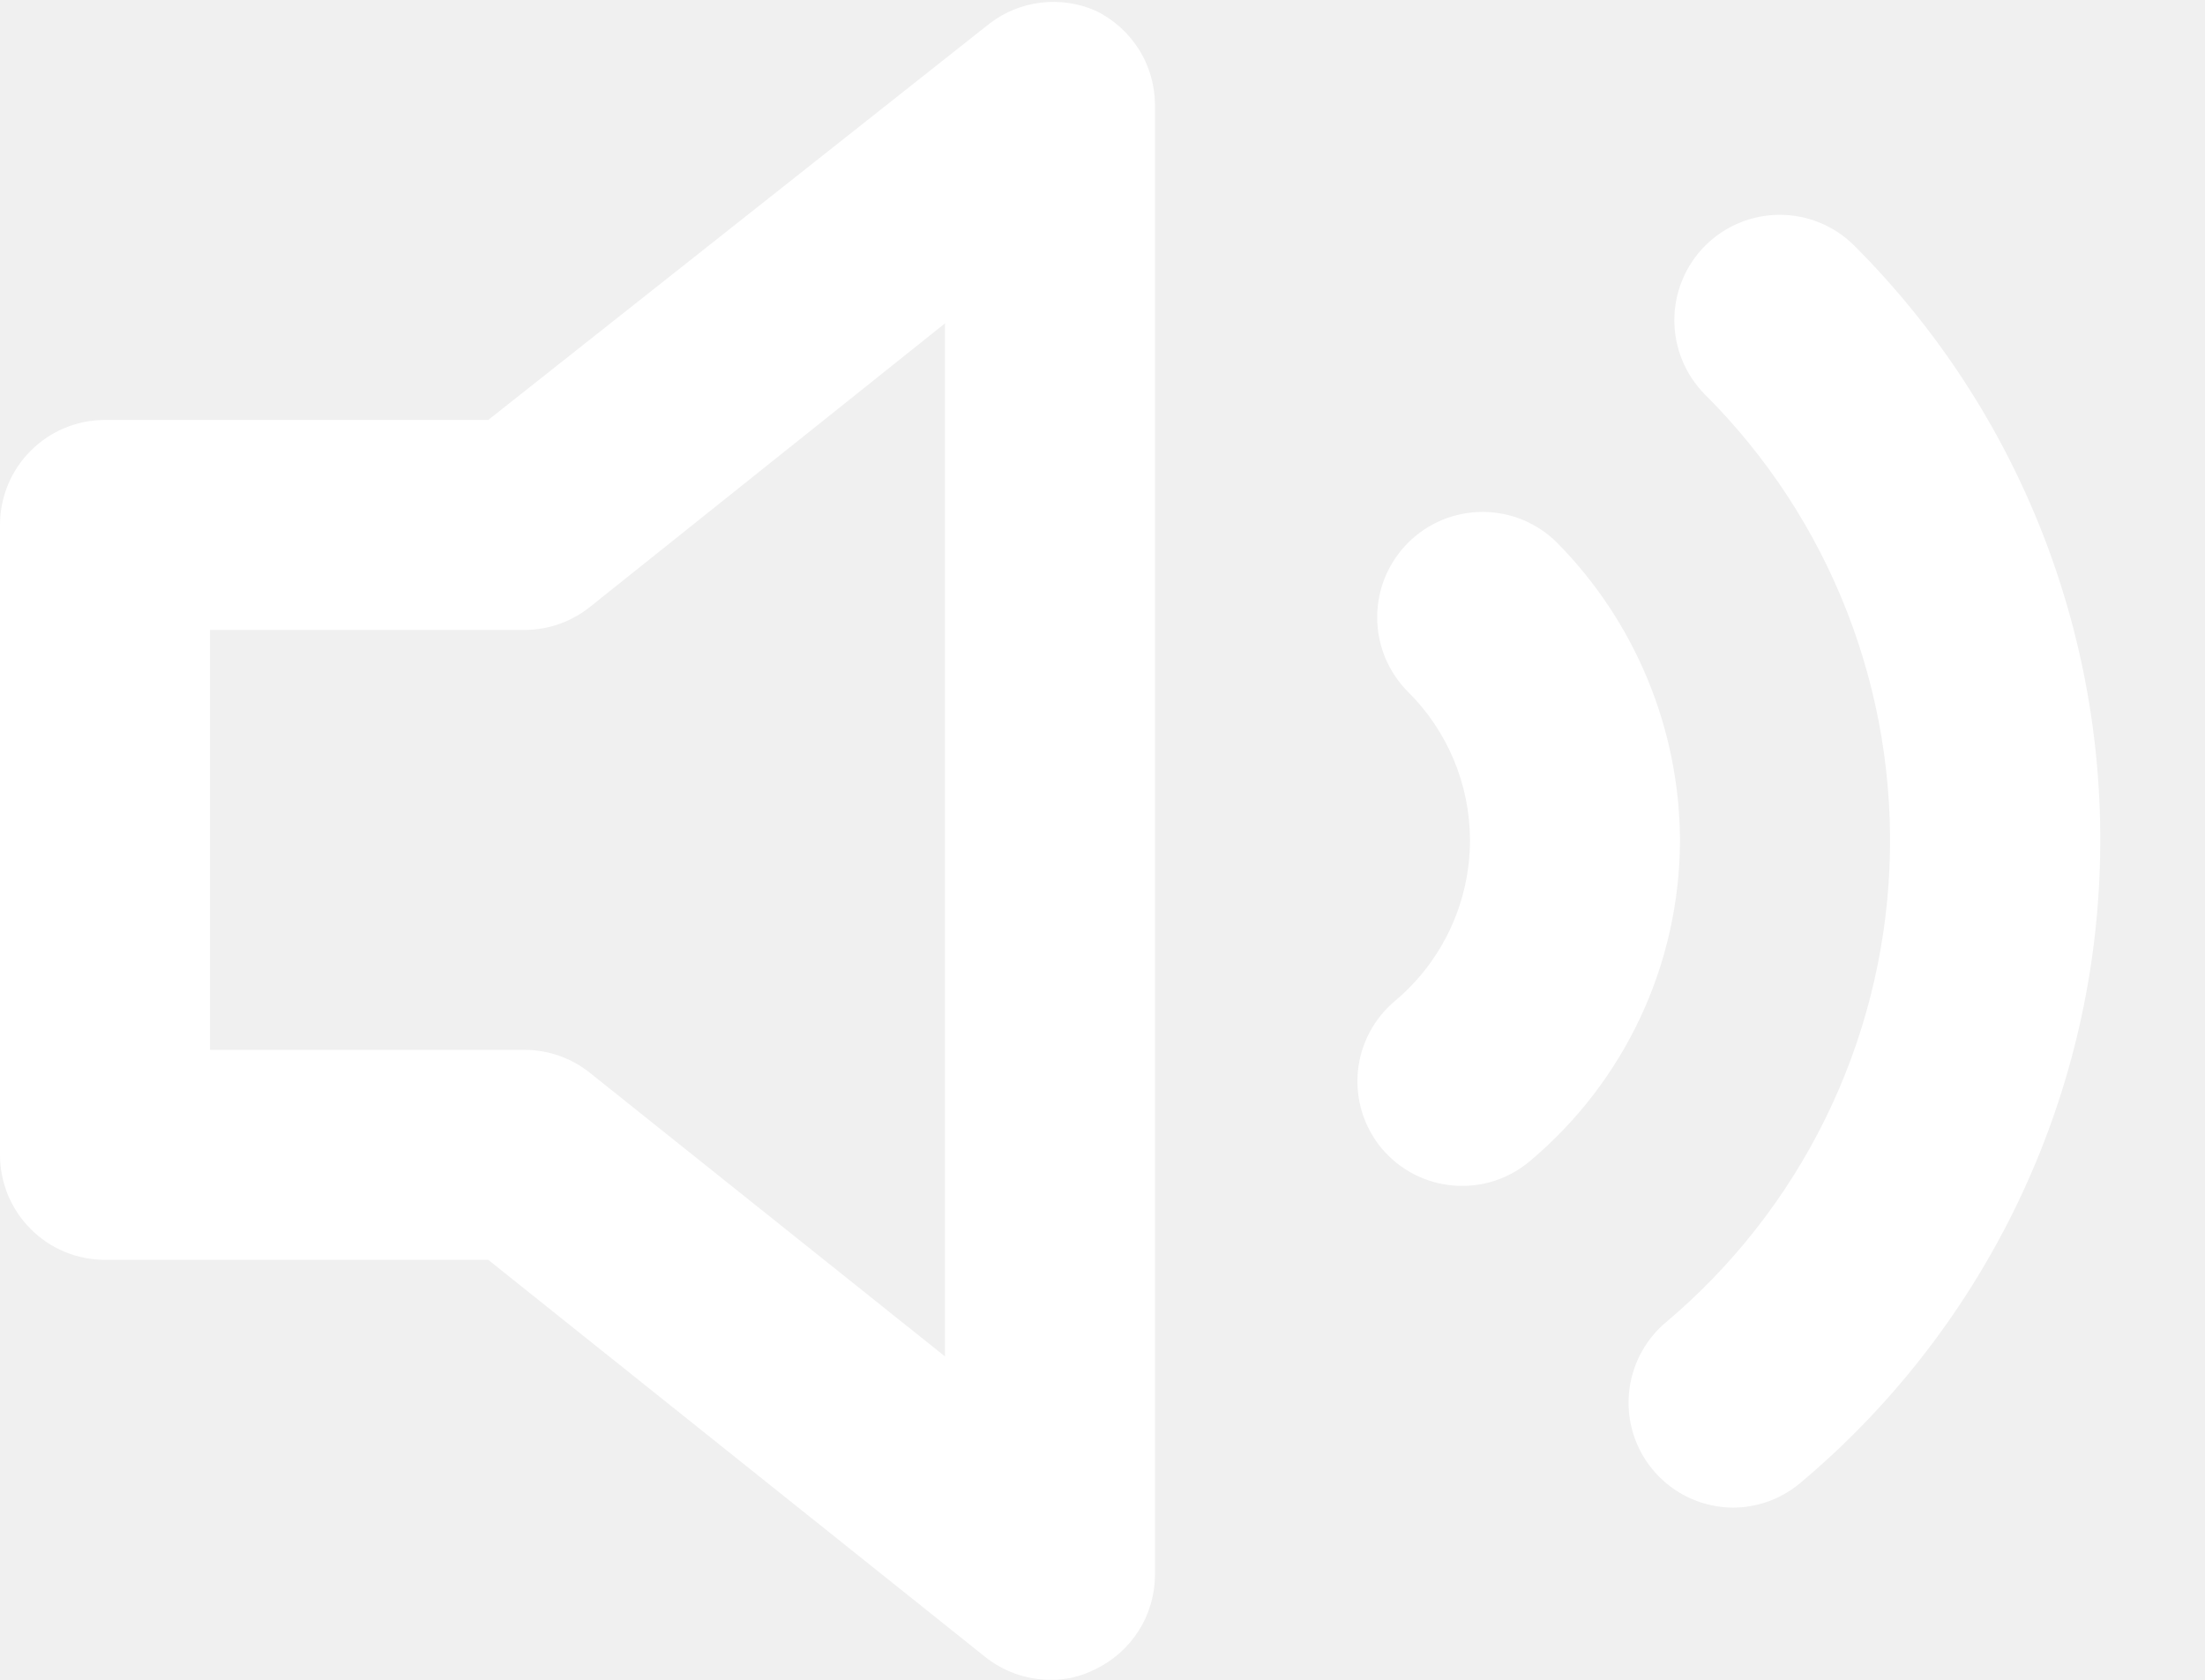
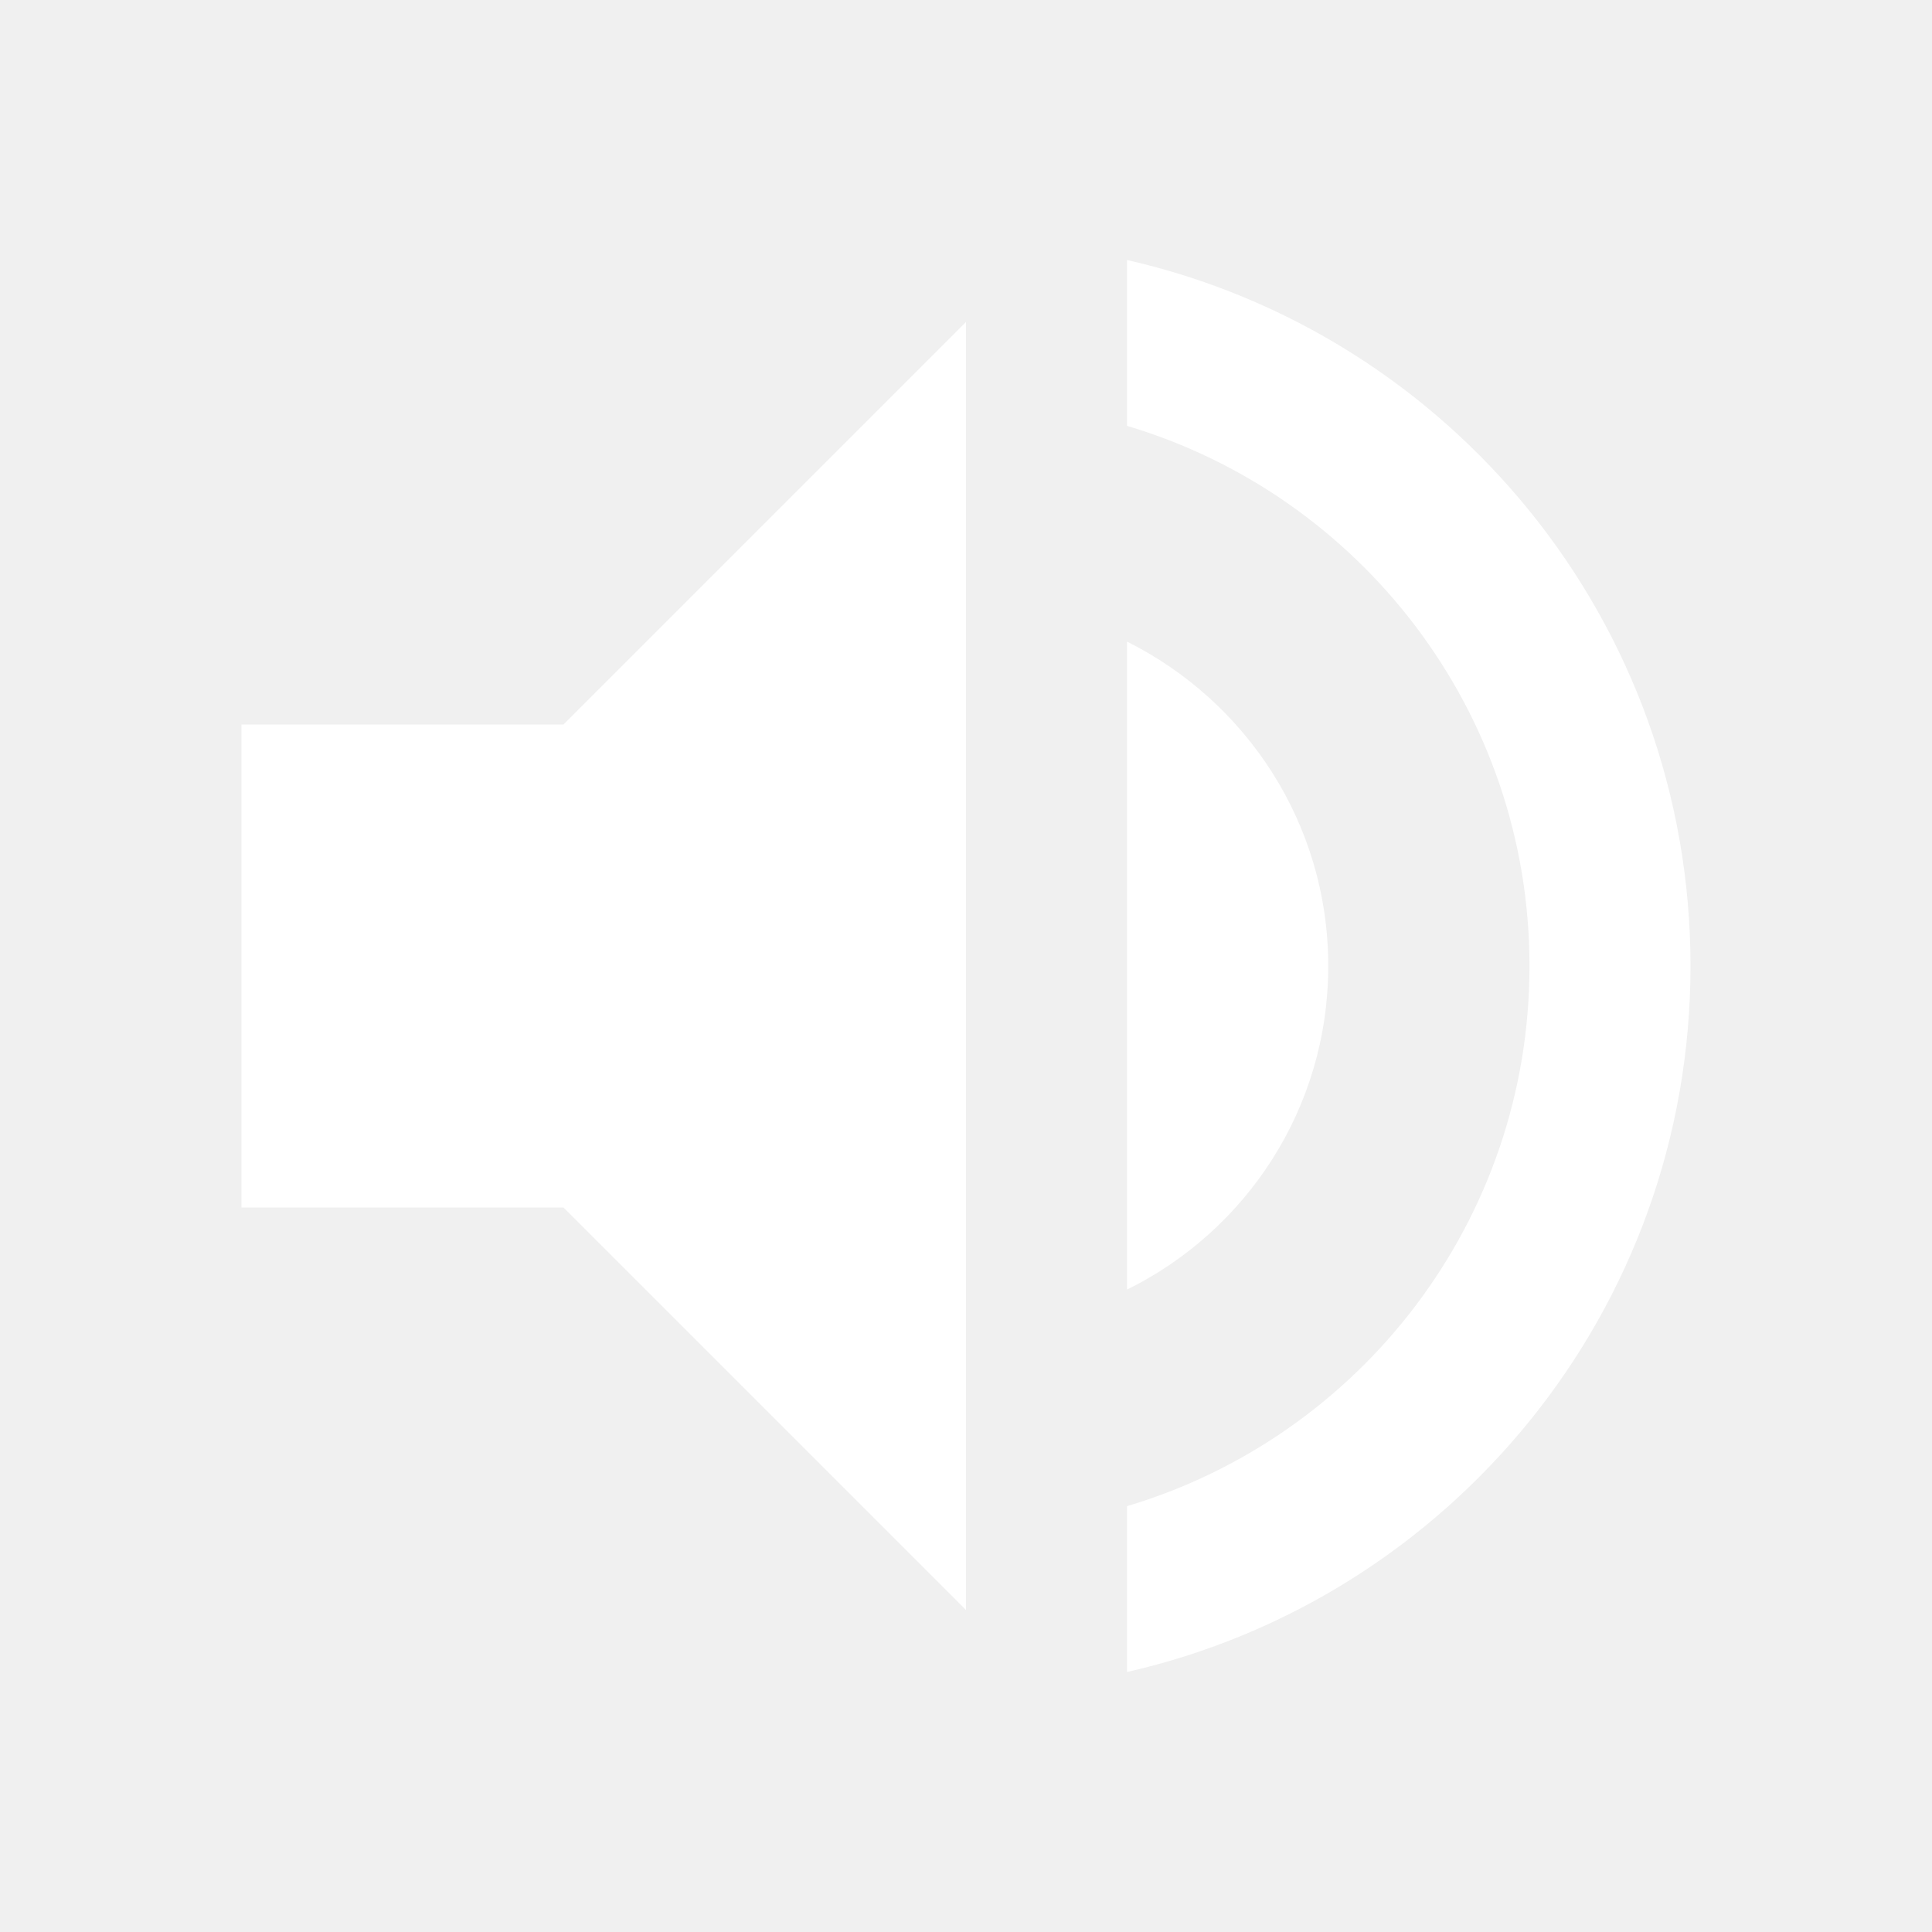
- <svg xmlns="http://www.w3.org/2000/svg" width="21" height="16" viewBox="0 0 21 16" fill="none">
-   <path d="M10.43 0.1C10.268 0.03 10.089 0.004 9.914 0.025C9.738 0.046 9.571 0.113 9.43 0.22L4.65 4H1C0.735 4 0.48 4.105 0.293 4.293C0.105 4.48 0 4.735 0 5V11C0 11.265 0.105 11.52 0.293 11.707C0.48 11.895 0.735 12 1 12H4.65L9.38 15.78C9.556 15.921 9.774 15.999 10 16C10.149 16.003 10.297 15.968 10.43 15.9C10.6 15.819 10.744 15.691 10.845 15.532C10.946 15.373 10.999 15.188 11 15V1C10.999 0.812 10.946 0.627 10.845 0.468C10.744 0.309 10.6 0.181 10.43 0.1ZM9 12.92L5.62 10.22C5.444 10.079 5.226 10.001 5 10H2V6H5C5.226 5.999 5.444 5.921 5.62 5.78L9 3.08V12.92ZM17.66 2.34C17.472 2.152 17.216 2.046 16.95 2.046C16.684 2.046 16.428 2.152 16.24 2.34C16.052 2.528 15.946 2.784 15.946 3.05C15.946 3.316 16.052 3.572 16.24 3.76C16.829 4.348 17.289 5.052 17.591 5.827C17.893 6.603 18.031 7.432 17.995 8.264C17.959 9.095 17.751 9.91 17.384 10.656C17.016 11.403 16.497 12.065 15.86 12.6C15.705 12.732 15.595 12.909 15.543 13.106C15.491 13.303 15.501 13.511 15.57 13.702C15.64 13.893 15.766 14.059 15.932 14.176C16.098 14.294 16.296 14.358 16.5 14.36C16.734 14.361 16.96 14.279 17.14 14.13C17.991 13.417 18.684 12.535 19.176 11.54C19.668 10.545 19.947 9.458 19.995 8.349C20.044 7.241 19.862 6.134 19.46 5.099C19.058 4.064 18.445 3.125 17.66 2.34ZM14.83 5.17C14.737 5.077 14.626 5.003 14.504 4.952C14.382 4.902 14.252 4.876 14.12 4.876C13.988 4.876 13.858 4.902 13.736 4.952C13.614 5.003 13.503 5.077 13.41 5.17C13.317 5.263 13.243 5.374 13.192 5.496C13.142 5.618 13.116 5.748 13.116 5.88C13.116 6.012 13.142 6.142 13.192 6.264C13.243 6.386 13.317 6.497 13.41 6.59C13.786 6.963 13.998 7.47 14 8C14 8.291 13.937 8.579 13.814 8.844C13.691 9.108 13.513 9.342 13.29 9.53C13.189 9.614 13.105 9.717 13.044 9.833C12.982 9.95 12.944 10.077 12.932 10.208C12.92 10.339 12.934 10.471 12.973 10.597C13.012 10.722 13.076 10.839 13.16 10.94C13.245 11.04 13.348 11.123 13.465 11.184C13.582 11.244 13.709 11.281 13.84 11.292C13.971 11.303 14.103 11.289 14.228 11.249C14.353 11.209 14.47 11.145 14.57 11.06C15.017 10.685 15.377 10.217 15.624 9.688C15.871 9.16 15.999 8.583 16 8C15.994 6.94 15.574 5.924 14.83 5.17Z" fill="white" />
+ <svg xmlns="http://www.w3.org/2000/svg" height="24" viewBox="0 0 24 24" width="24">
+   <path d="M3 9v6h4l5 5V4L7 9H3zm13.5 3c0-1.77-1.02-3.29-2.5-4.03v8.05c1.48-.73 2.5-2.25 2.5-4.02zM14 3.23v2.06c2.89.86 5 3.54 5 6.71s-2.11 5.85-5 6.71v2.06c4.01-.91 7-4.49 7-8.77s-2.99-7.86-7-8.77z" fill="#fff" />
+   <path d="M0 0h24v24H0z" fill="none" />
</svg>
